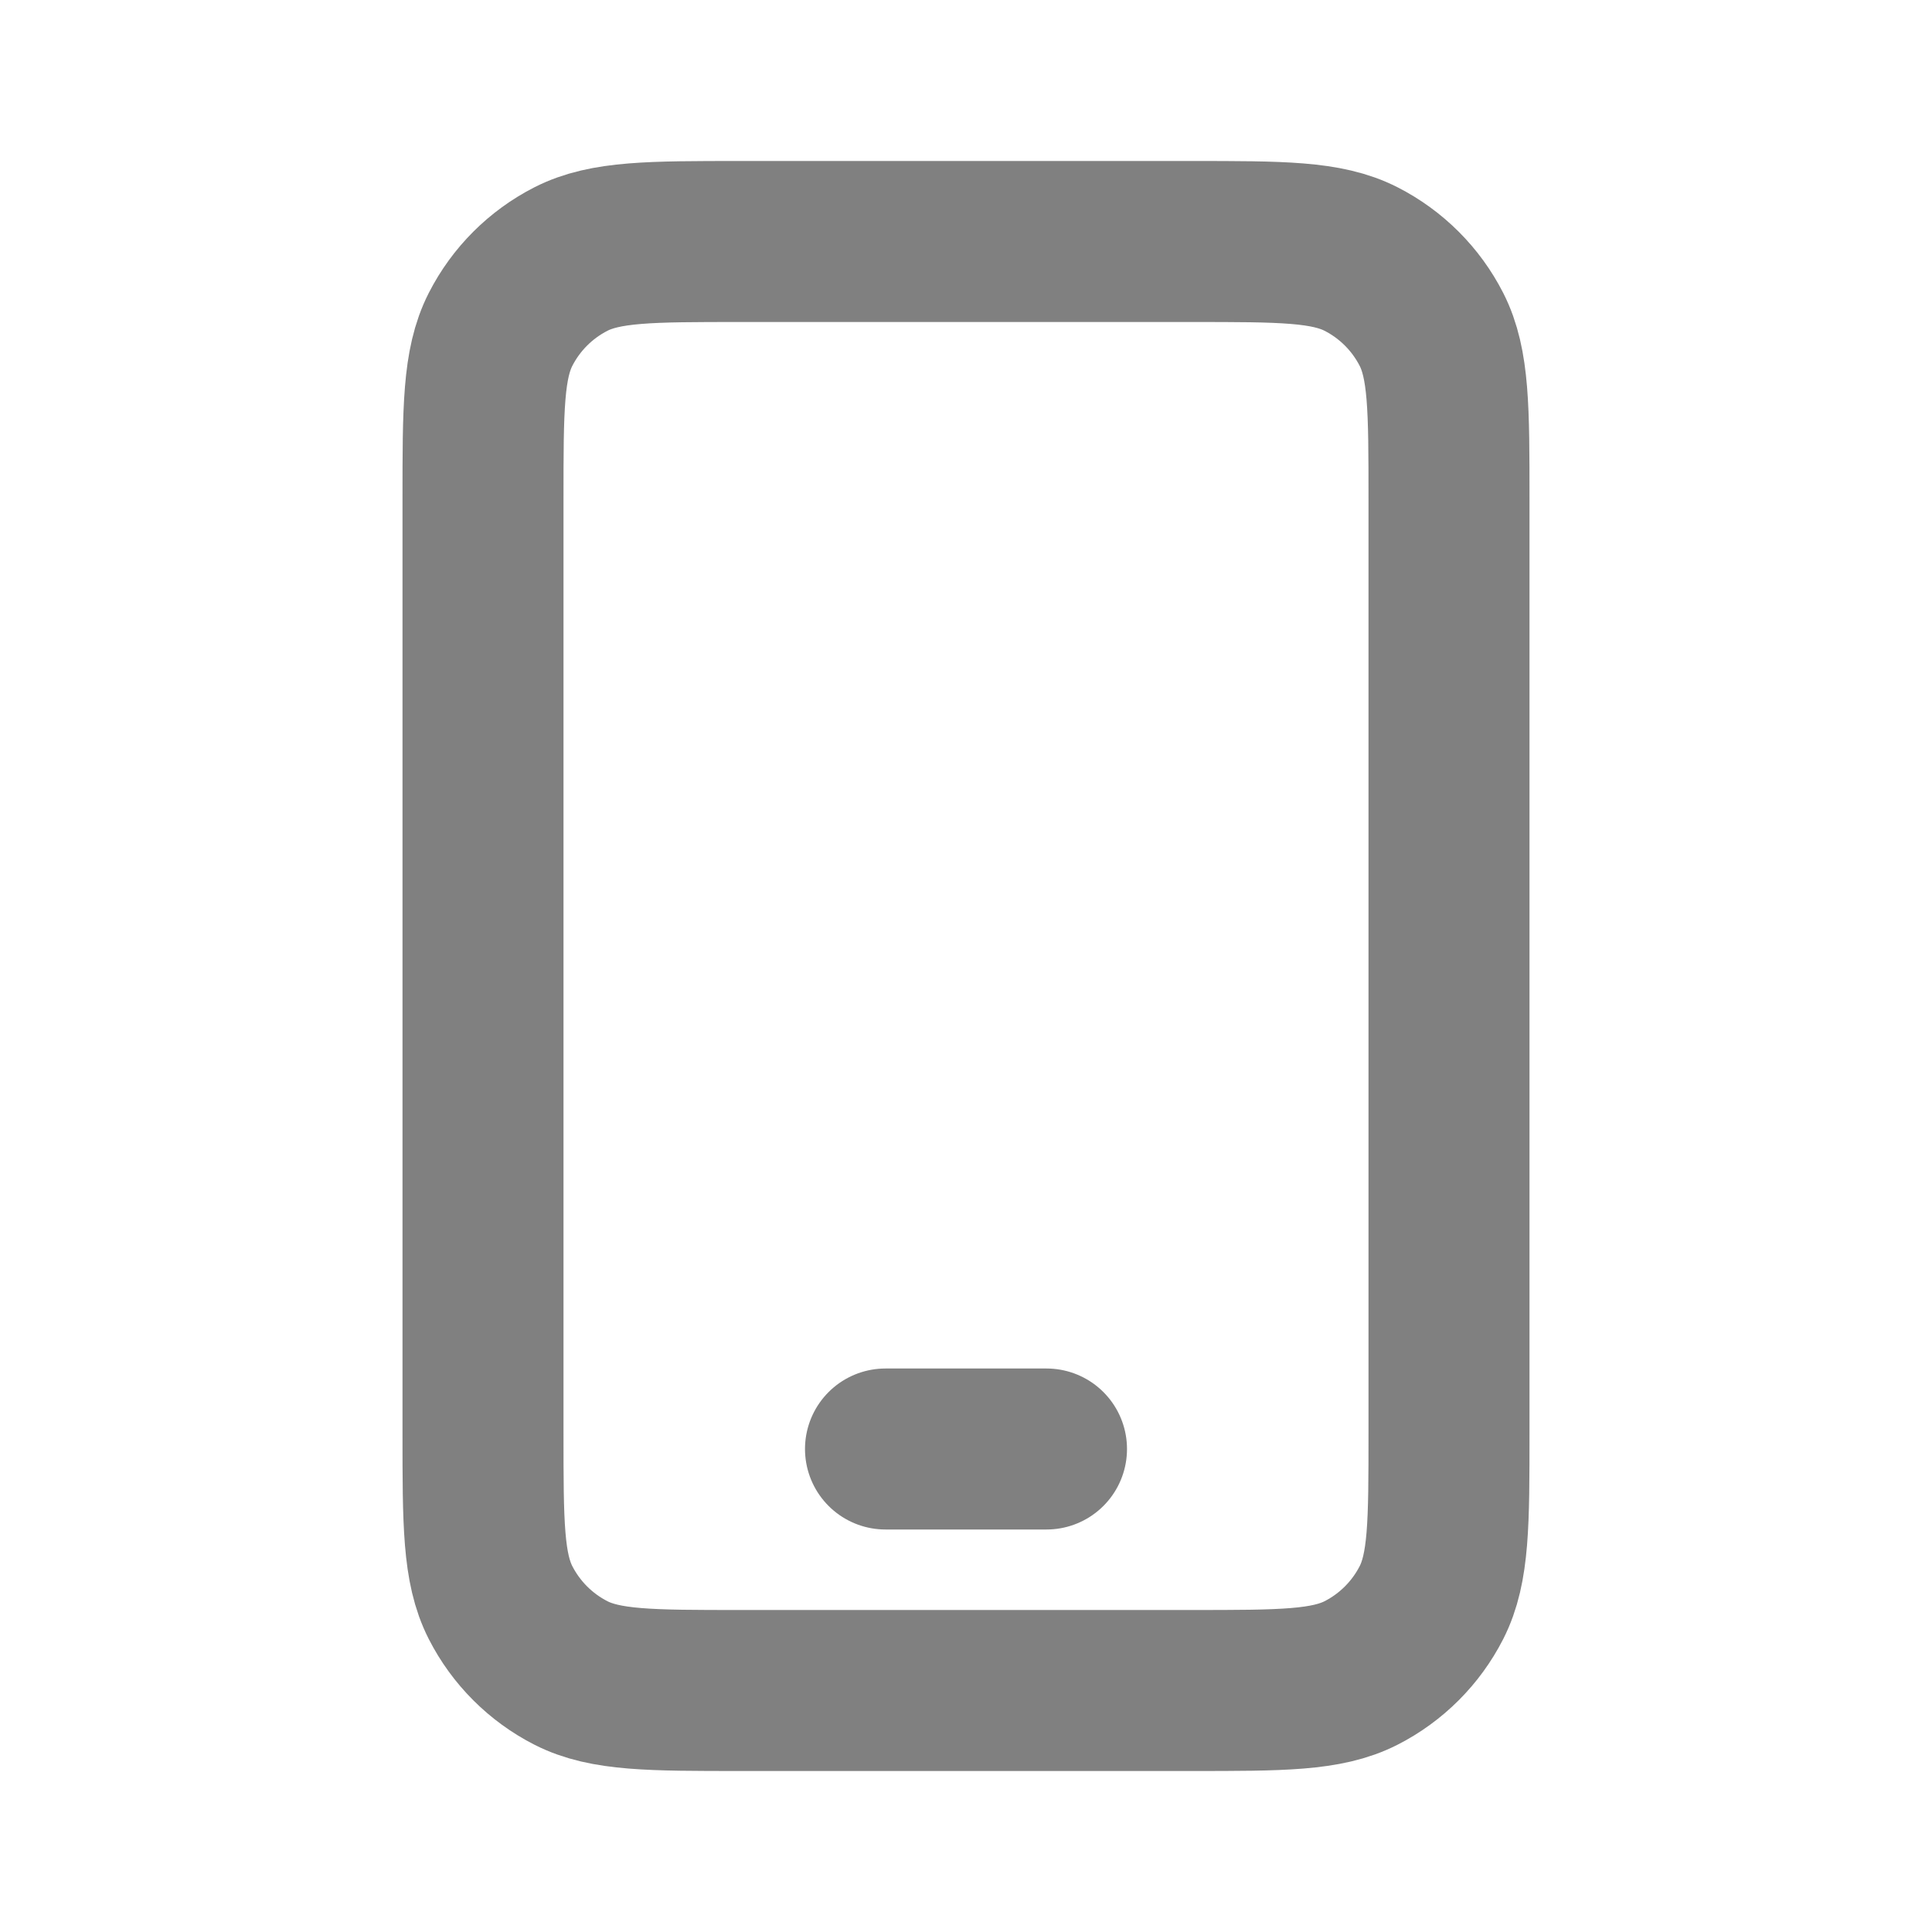
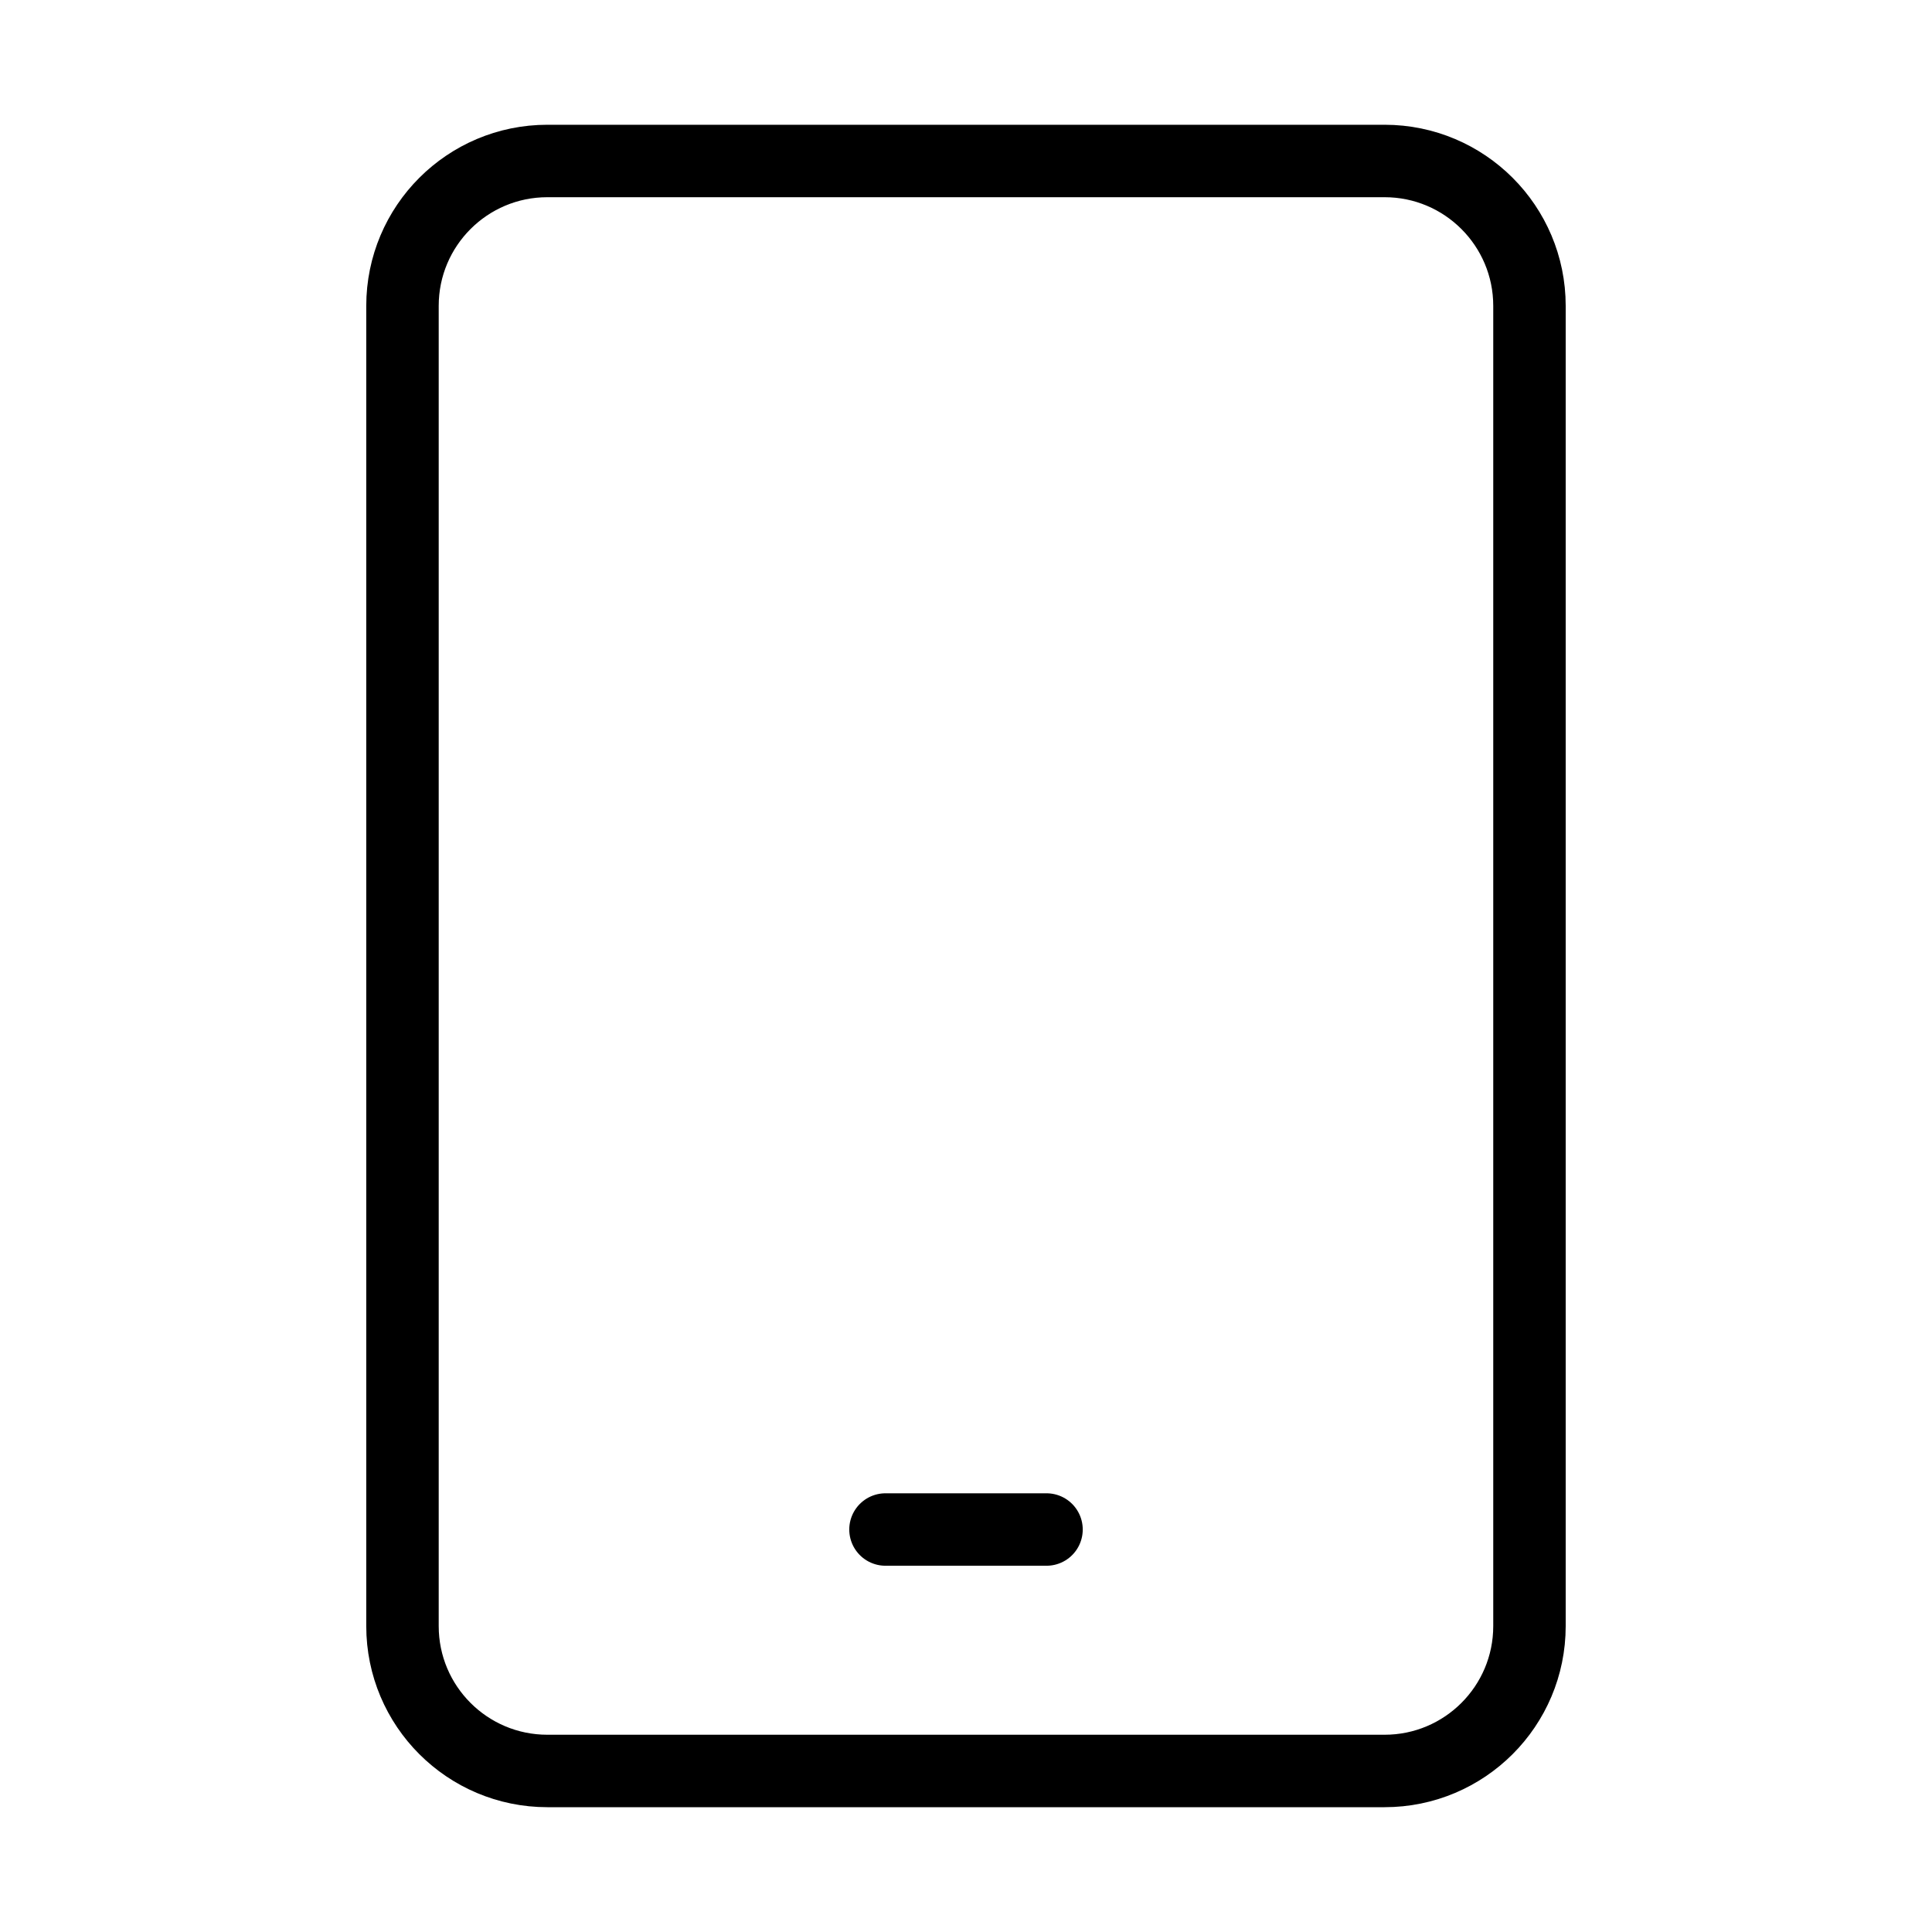
- <svg xmlns="http://www.w3.org/2000/svg" width="25px" height="25px" viewBox="0 0 24 24" fill="none">
-   <path d="M11 18H13M9.2 21H14.8C15.92 21 16.48 21 16.908 20.782C17.284 20.59 17.59 20.284 17.782 19.908C18 19.48 18 18.92 18 17.8V6.2C18 5.08 18 4.52 17.782 4.092C17.59 3.716 17.284 3.41 16.908 3.218C16.48 3 15.92 3 14.8 3H9.2C8.08 3 7.52 3 7.092 3.218C6.716 3.41 6.41 3.716 6.218 4.092C6 4.52 6 5.08 6 6.2V17.8C6 18.92 6 19.48 6.218 19.908C6.41 20.284 6.716 20.59 7.092 20.782C7.52 21 8.08 21 9.2 21Z" stroke="grey" stroke-width="2" stroke-linecap="round" stroke-linejoin="round" />
+ <svg xmlns="http://www.w3.org/2000/svg" fill="none" viewBox="0 0 40 40">
+   <rect width="23.333" height="33.333" x="8.333" y="3.333" stroke="currentColor" stroke-linejoin="round" stroke-width="1.5" rx="3" />
+   <path stroke="currentColor" stroke-linecap="round" stroke-width="1.5" d="M18.333 31.667h3.334" />
</svg>
